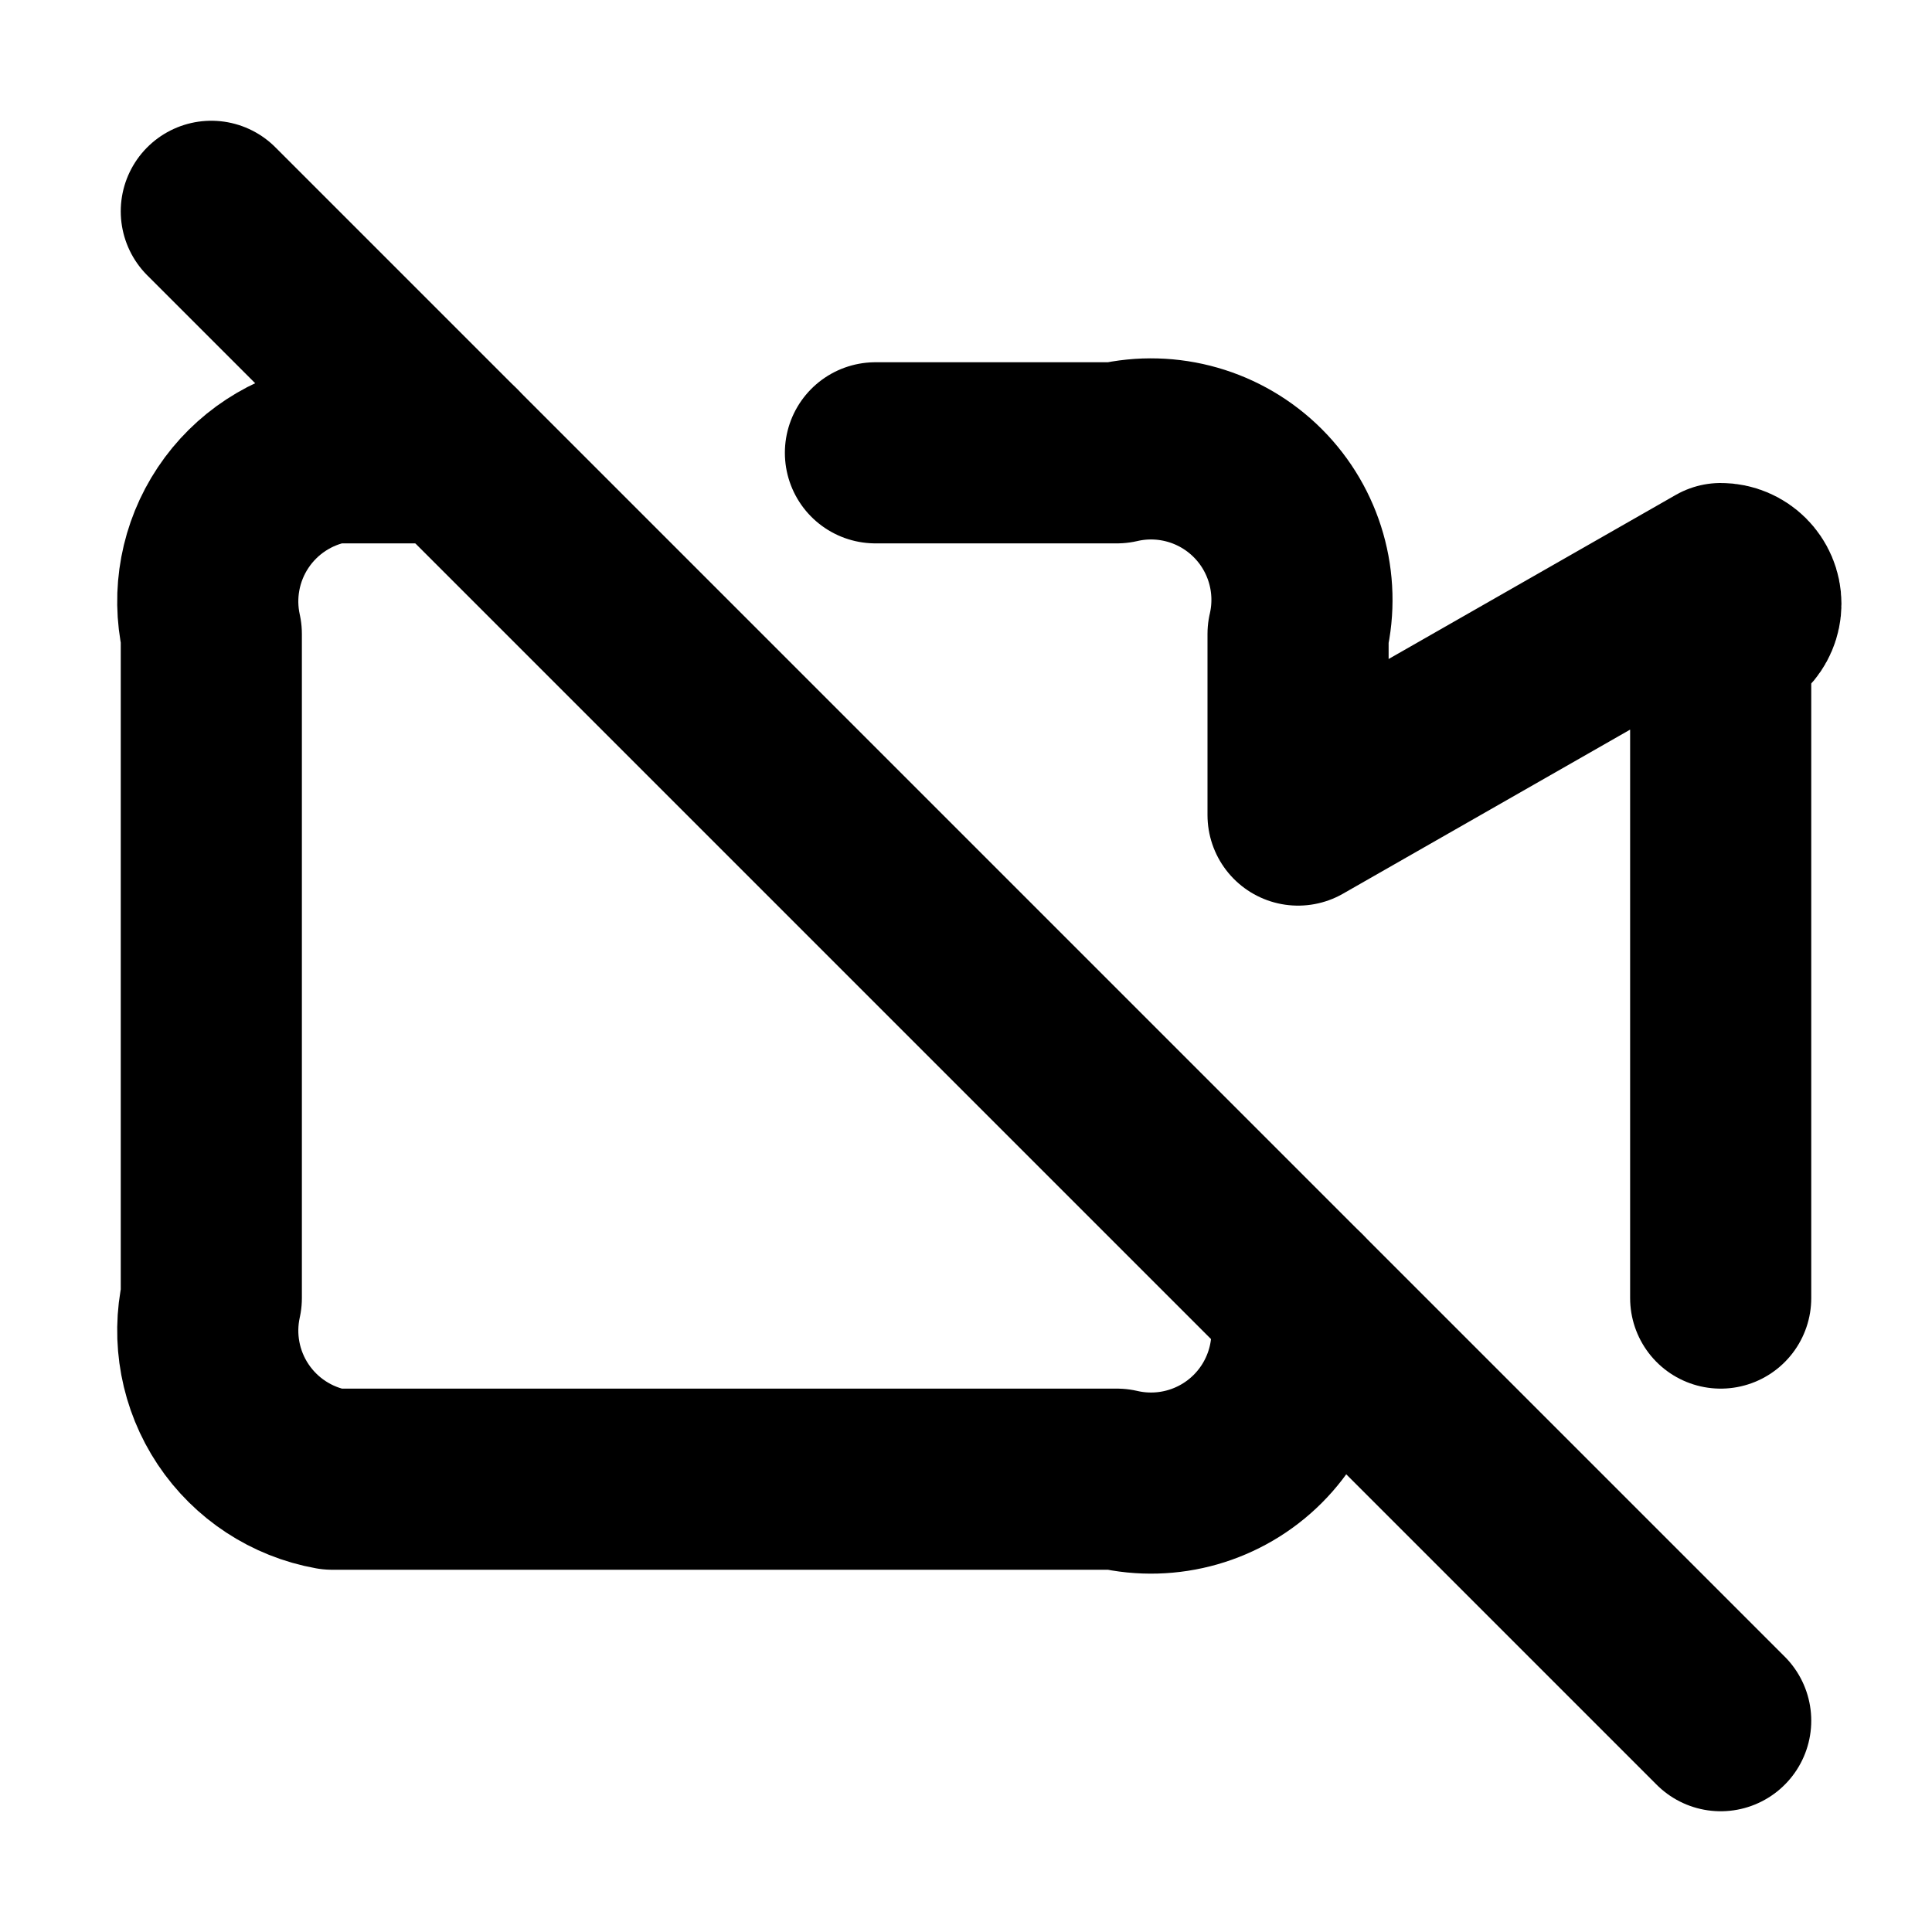
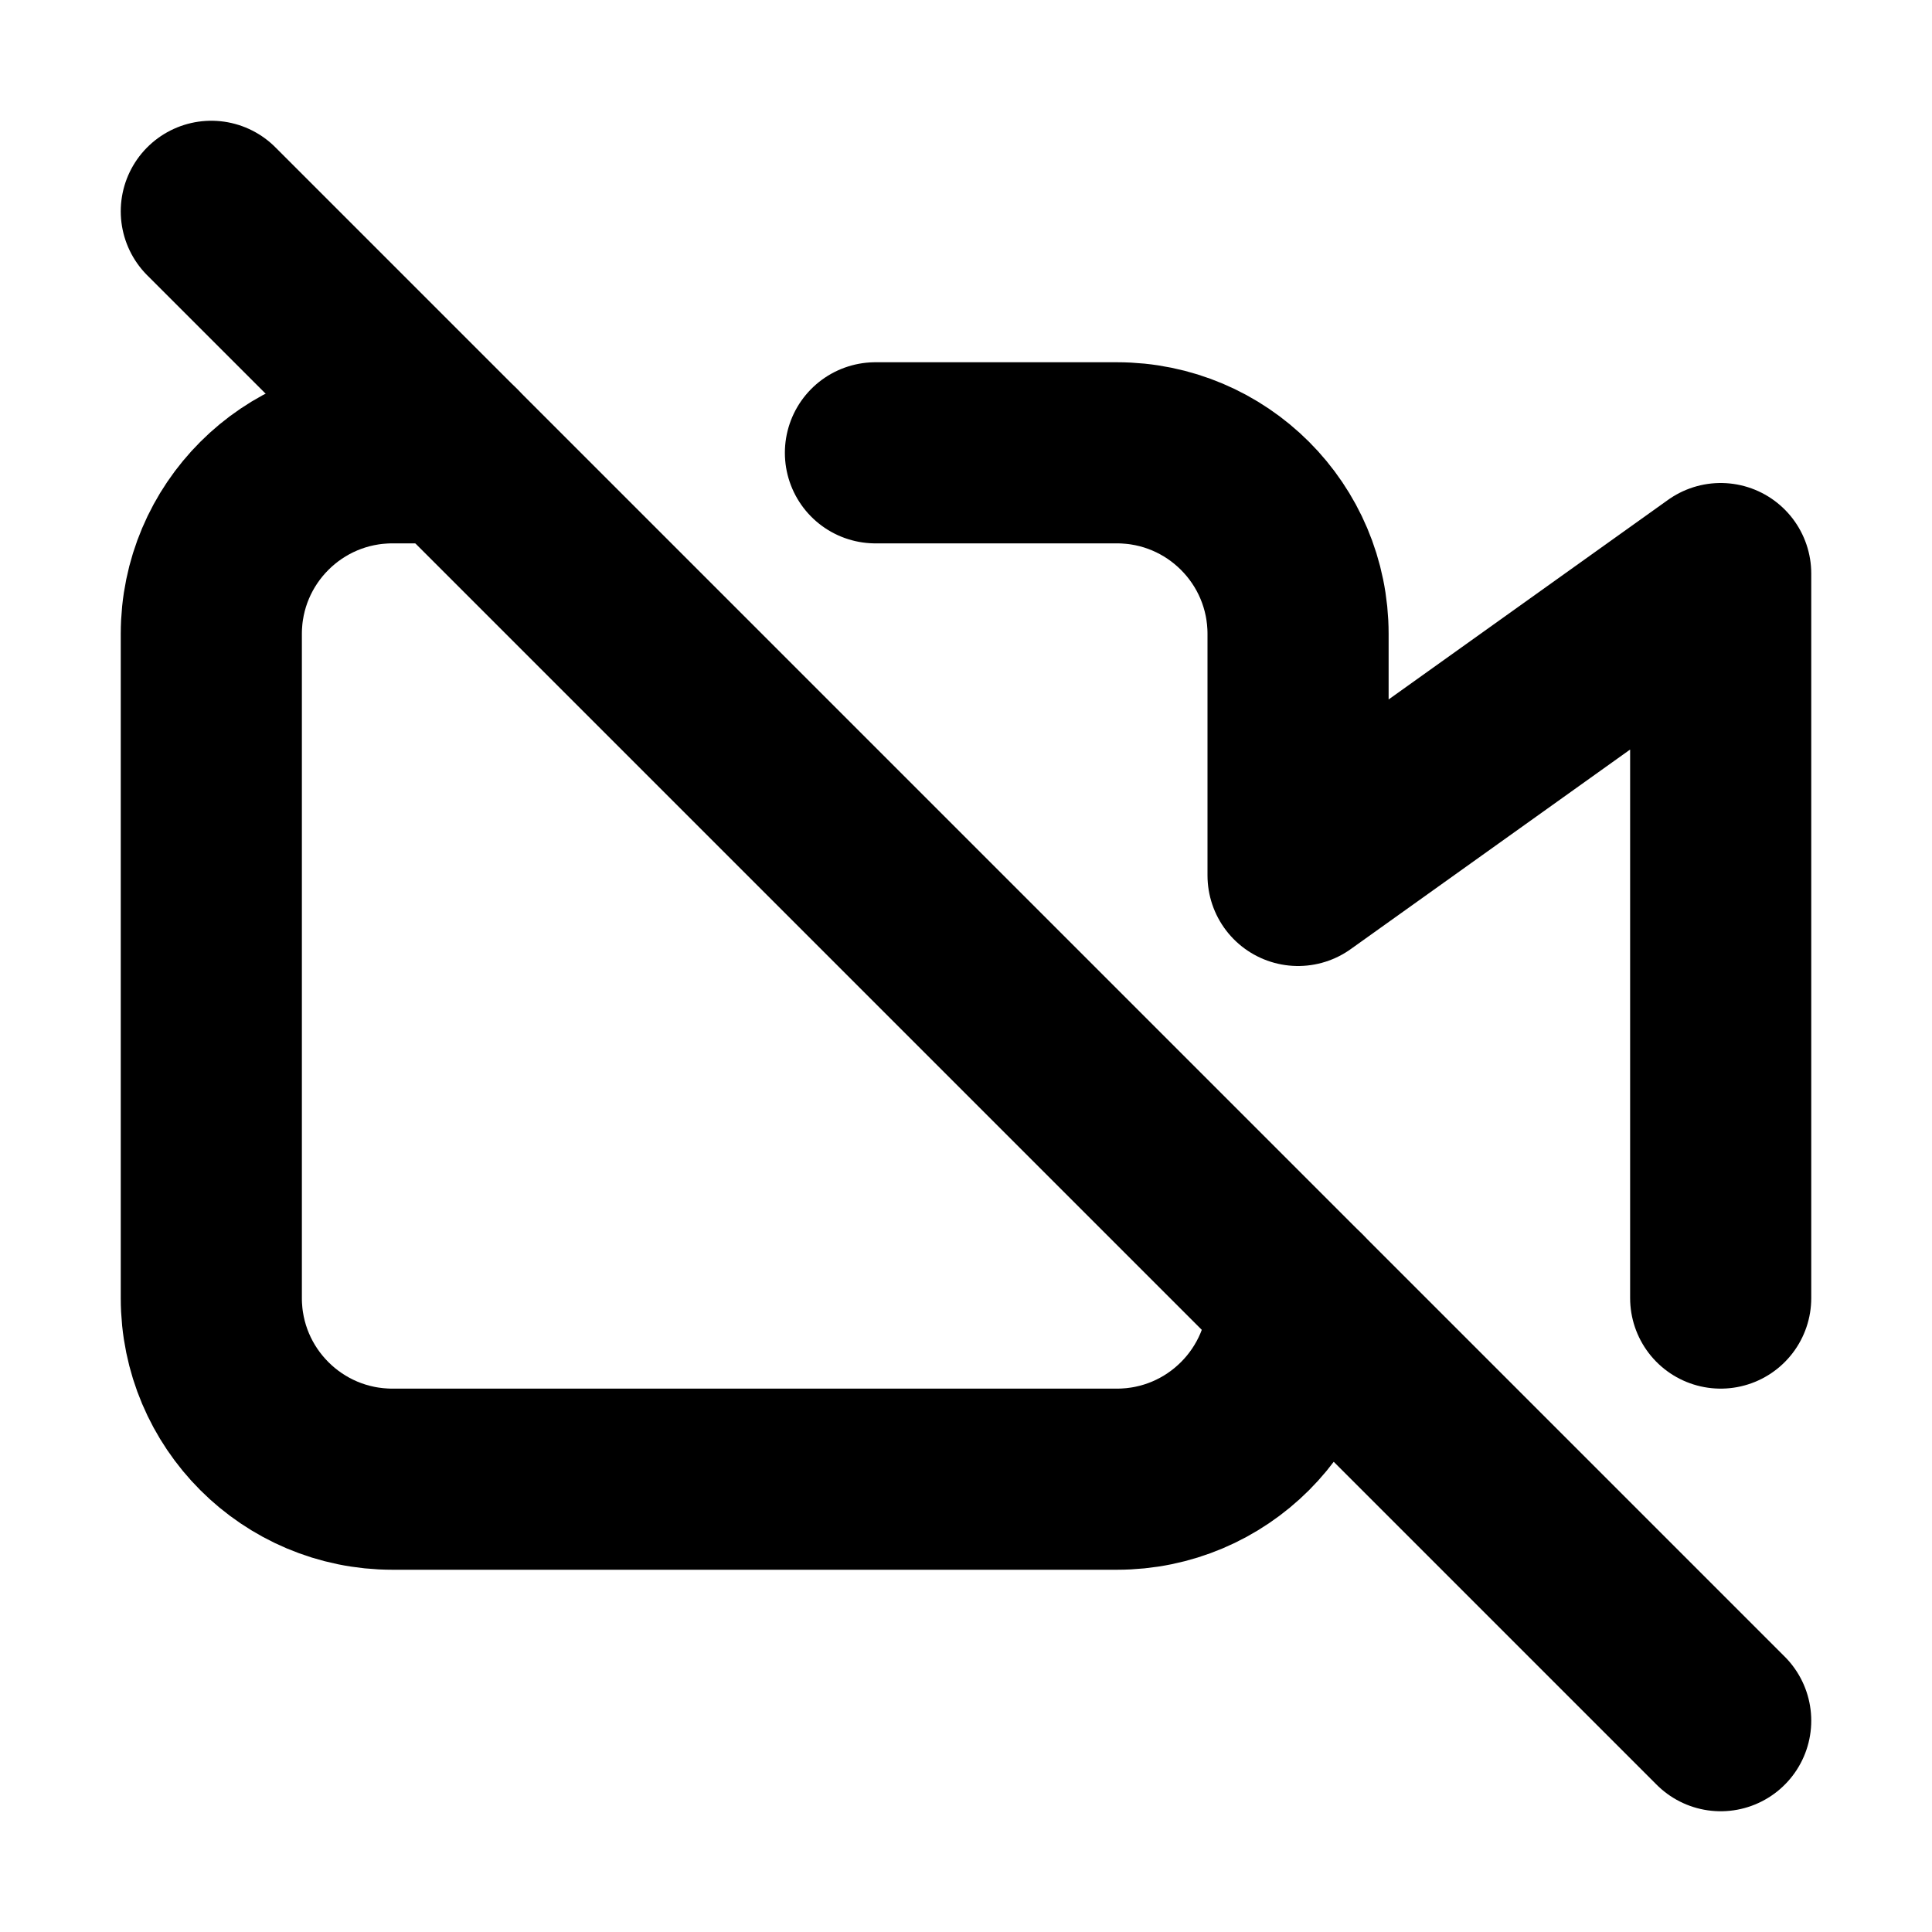
<svg xmlns="http://www.w3.org/2000/svg" width="16" height="16" viewBox="0 0 16 16" fill="none" stroke="currentColor" stroke-width="1.5" stroke-linecap="round" stroke-linejoin="round">
-   <path d="M7.25 3.75 9.25 3.75A1.25 1.25 0 0 1 10.75 5.25L10.75 6.75 14.25 4.75A.25.25 0 0 1 14.25 5.25L14.25 10.75" />
-   <path d="M10.75 10.75A1.25 1.25 0 0 1 9.25 12.25L2.75 12.25A1.25 1.25 0 0 1 1.75 10.75L1.75 5.25A1.25 1.25 0 0 1 2.75 3.75L3.75 3.75" />
+   <path d="M7.25 3.75 9.25 3.75A1.5 1.5 0 0 1 10.75 5.25L10.75 7.25 14.25 4.75 14.25 10.75" />
+   <path d="M10.75 10.75A1.5 1.5 0 0 1 9.25 12.25L3.25 12.25A1.5 1.5 0 0 1 1.75 10.75L1.75 5.25A1.5 1.5 0 0 1 3.25 3.75L3.75 3.75" />
  <path d="M1.75 1.75 14.25 14.25" />
</svg>
